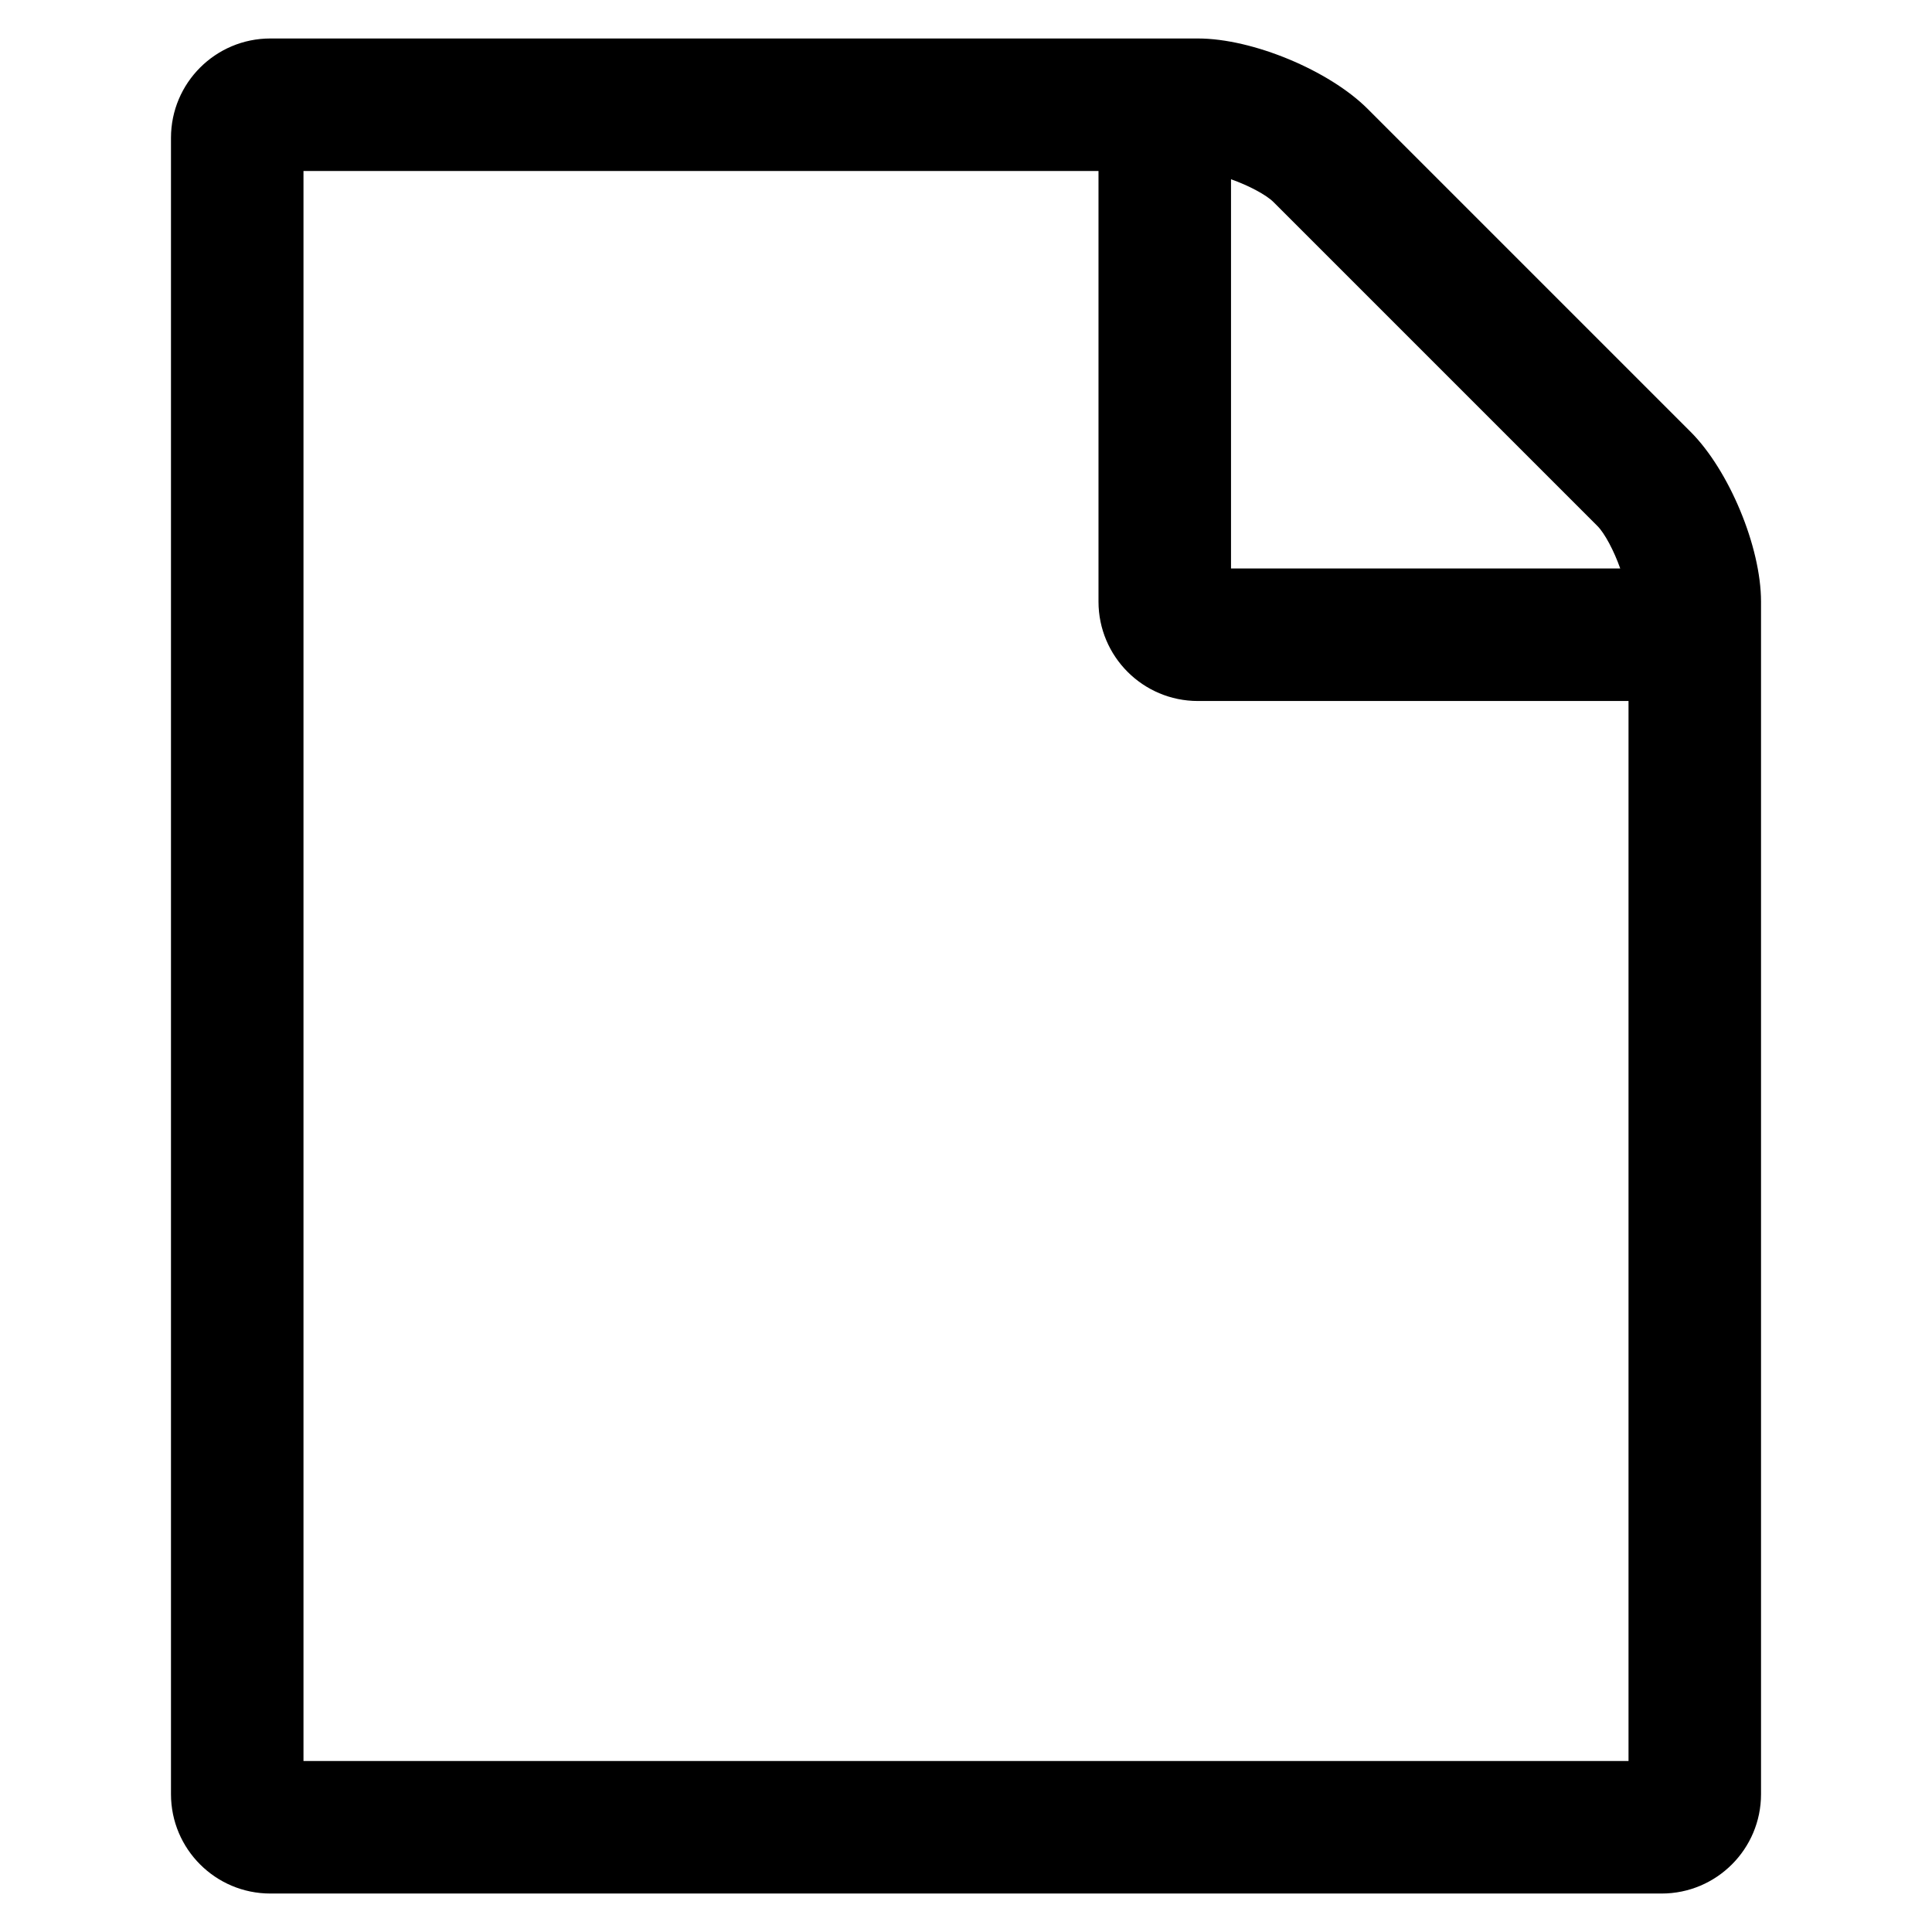
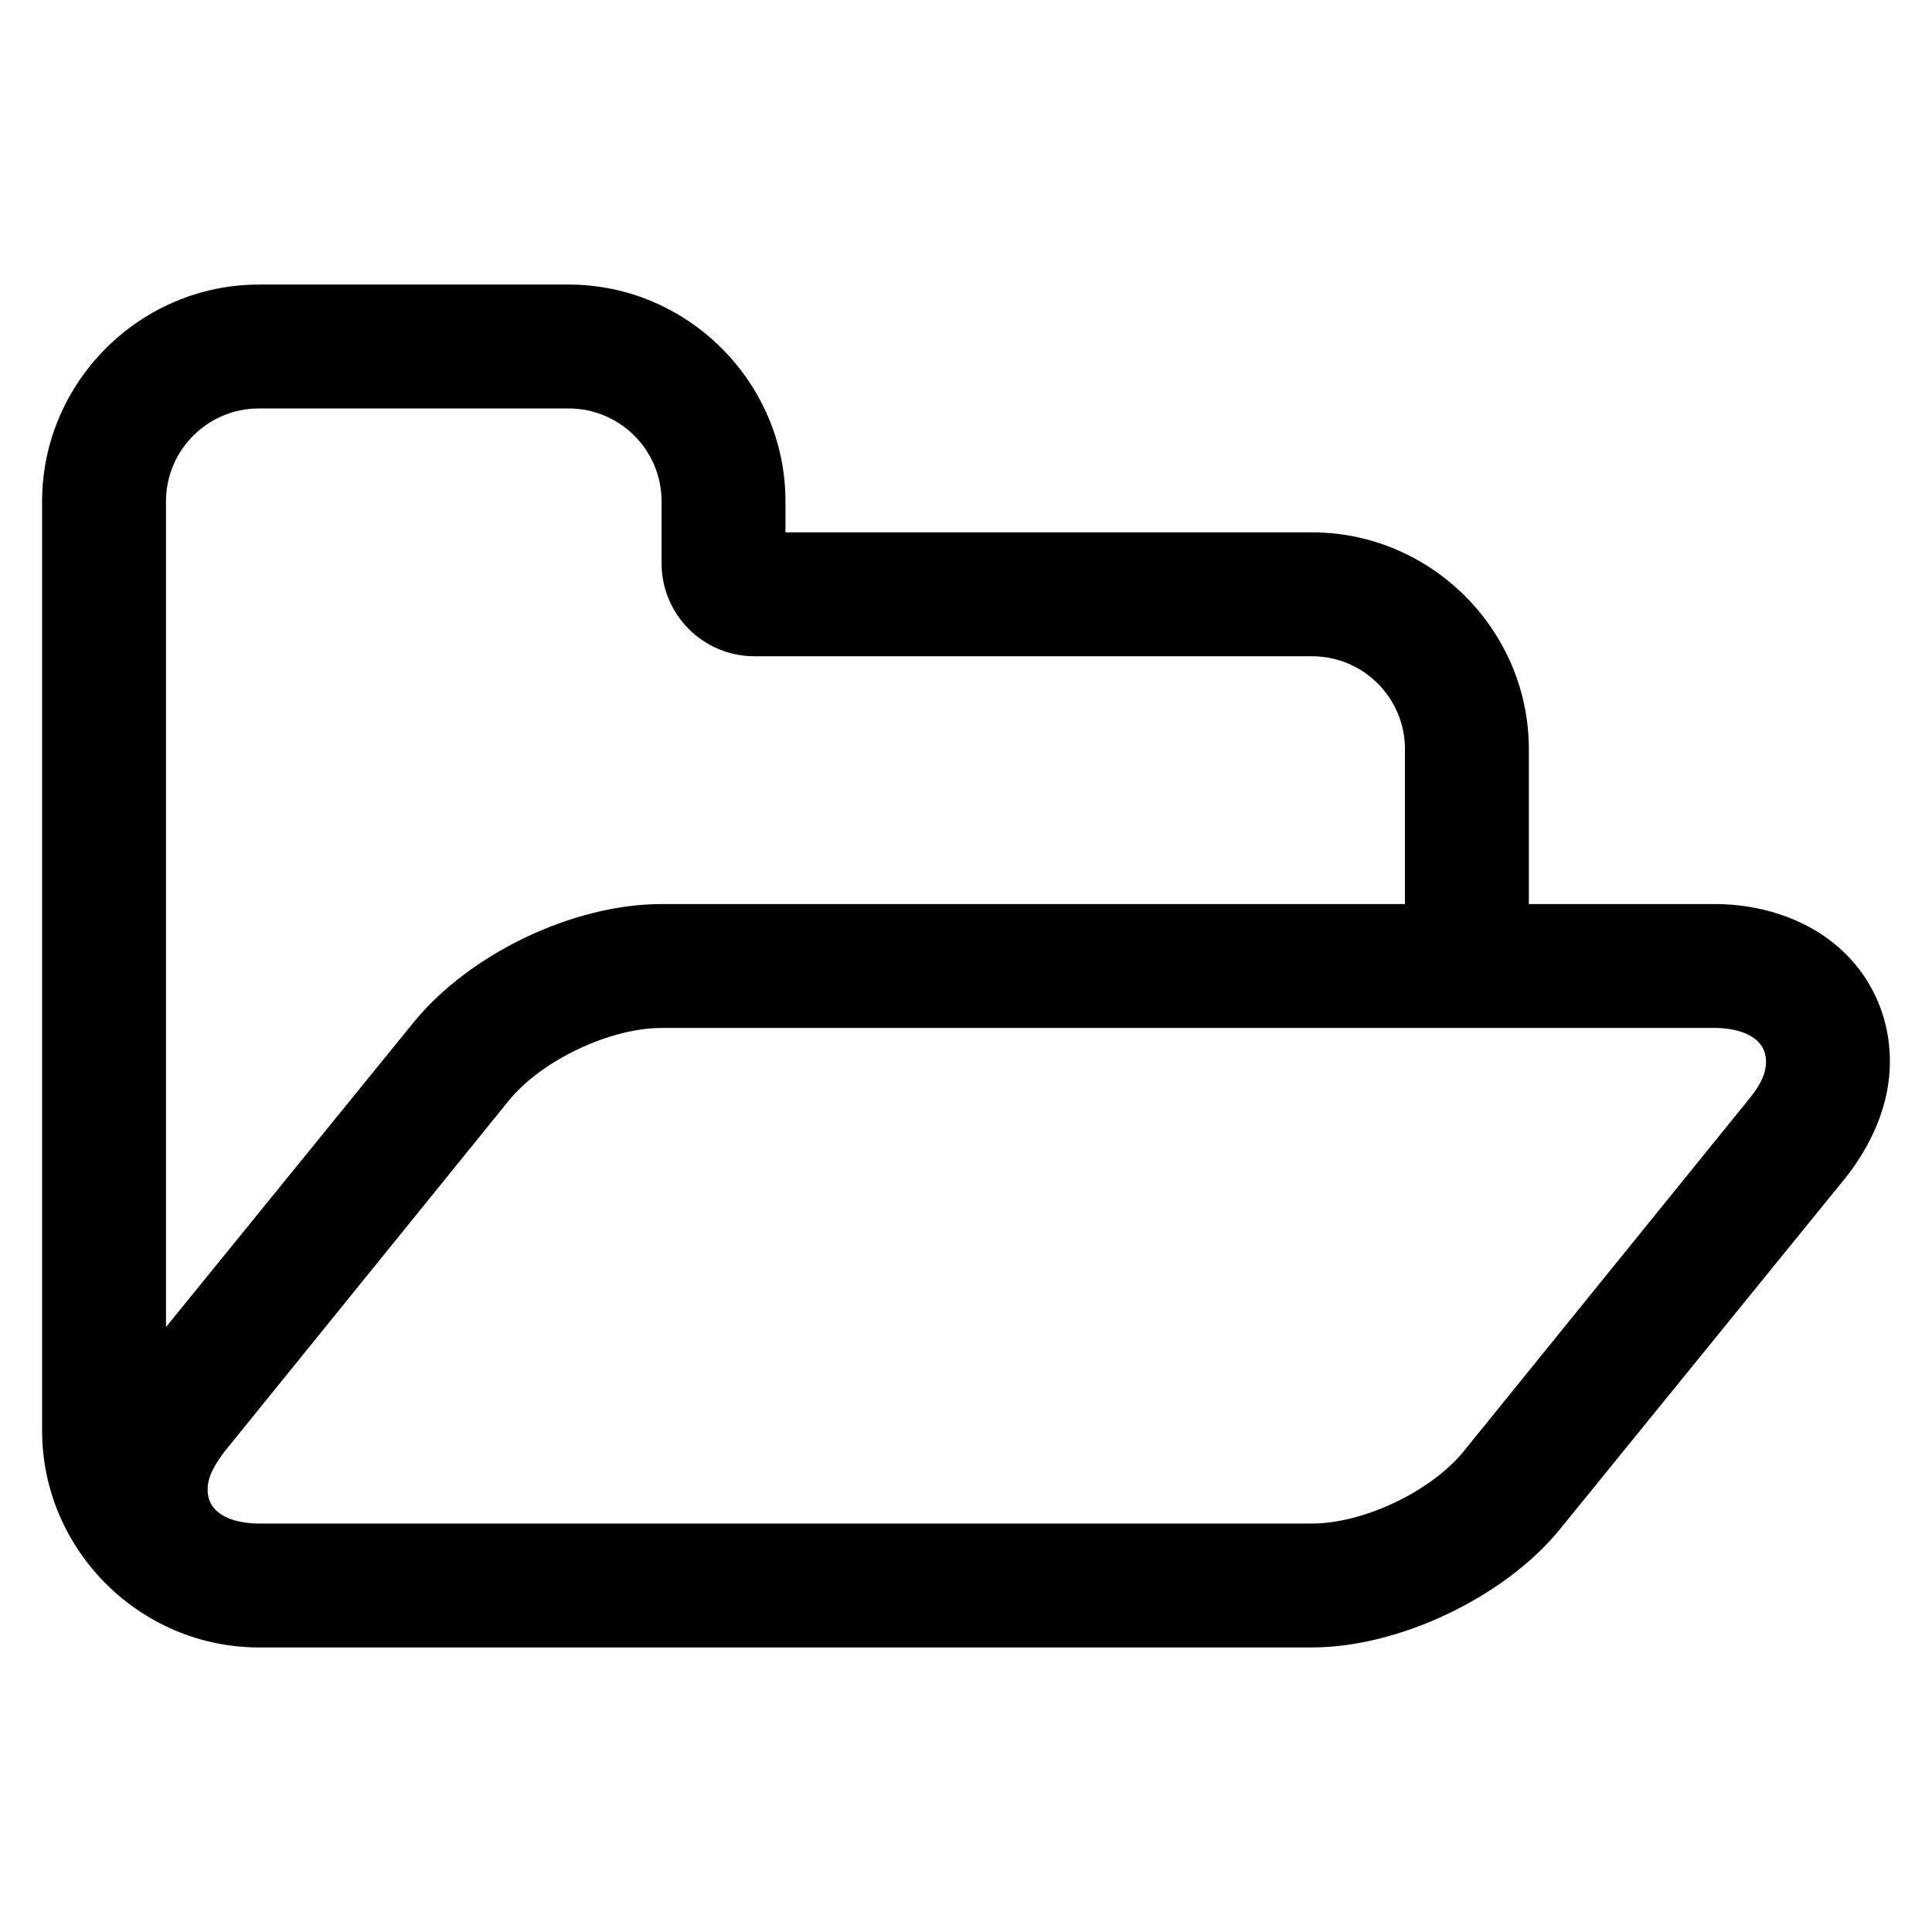
<svg xmlns="http://www.w3.org/2000/svg" width="256" height="256" viewBox="0 0 256 256" id="svg2" version="1.1">
  <defs id="defs4" />
  <g id="layer1" transform="translate(0,-796.3622)">
-     <g style="font-style:normal;font-variant:normal;font-weight:normal;font-stretch:normal;font-size:245.802px;line-height:125%;font-family:FontAwesome;-inkscape-font-specification:'FontAwesome, Normal';text-align:start;letter-spacing:0px;word-spacing:0px;writing-mode:lr-tb;text-anchor:start;fill:#000000;fill-opacity:1;stroke:none;stroke-width:1px;stroke-linecap:butt;stroke-linejoin:miter;stroke-opacity:1" id="text3649">
-       <path d="M 224.017,853.584 181.221,810.788 c -5.075,-5.075 -15.226,-9.327 -22.495,-9.327 l -122.902,0 c -7.27,0 -13.168,5.898 -13.168,13.168 l 0,219.468 c 0,7.27 5.898,13.168 13.168,13.168 l 184.353,0 c 7.27,0 13.168,-5.898 13.168,-13.168 l 0,-158.017 c 0,-7.27 -4.252,-17.42 -9.327,-22.495 z m -60.902,-33.469 c 2.332,0.823 4.664,2.058 5.624,3.018 l 42.933,42.933 c 0.96,0.96 2.195,3.292 3.018,5.624 l -51.575,0 0,-51.575 z m 52.672,209.592 -175.574,0 0,-210.689 105.344,0 0,57.062 c 0,7.27 5.898,13.168 13.168,13.168 l 57.062,0 0,140.459 z" style="font-style:normal;font-variant:normal;font-weight:normal;font-stretch:normal;font-size:245.804px;line-height:125%;font-family:FontAwesome;-inkscape-font-specification:'FontAwesome, Normal';text-align:start;writing-mode:lr-tb;text-anchor:start" id="path3336" />
+     <g style="font-style:normal;font-variant:normal;font-weight:normal;font-stretch:normal;font-size:229.838px;line-height:125%;font-family:FontAwesome;-inkscape-font-specification:'FontAwesome, Normal';text-align:start;letter-spacing:0px;word-spacing:0px;writing-mode:lr-tb;text-anchor:start;fill:#000000;fill-opacity:1;stroke:none;stroke-width:1px;stroke-linecap:butt;stroke-linejoin:miter;stroke-opacity:1" id="text3354">
+       <path d="m 234.005,937.06 c 0,1.924 -1.154,3.591 -2.309,5.002 l -37.708,46.558 c -4.361,5.387 -13.339,9.619 -20.136,9.619 l -139.544,0 c -2.822,0 -6.798,-0.898 -6.798,-4.489 0,-1.924 1.154,-3.591 2.309,-5.13 l 37.708,-46.558 c 4.361,-5.259 13.339,-9.491 20.136,-9.491 l 139.544,0 c 2.822,0 6.798,0.898 6.798,4.489 z M 87.663,916.154 c -11.671,0 -25.395,6.541 -32.834,15.647 l -32.834,40.401 0,-109.404 c 0,-6.798 5.515,-12.313 12.313,-12.313 l 41.042,0 c 6.798,0 12.313,5.515 12.313,12.313 l 0,8.209 c 0,6.798 5.515,12.313 12.313,12.313 l 73.876,0 c 6.798,0 12.313,5.515 12.313,12.313 l 0,20.521 -98.502,0 z m 162.759,20.906 c 0,-3.078 -0.641,-6.028 -1.924,-8.722 -3.848,-8.209 -12.569,-12.184 -21.291,-12.184 l -24.625,0 0,-20.521 c 0,-15.776 -12.954,-28.73 -28.73,-28.73 l -69.772,0 0,-4.104 c 0,-15.776 -12.954,-28.73 -28.73,-28.73 l -41.042,0 c -15.776,0 -28.73,12.954 -28.73,28.73 l 0,123.127 c 0,15.776 12.954,28.73 28.73,28.73 l 139.544,0 c 11.543,0 25.523,-6.669 32.834,-15.647 l 37.836,-46.558 c 3.463,-4.361 5.9,-9.748 5.9,-15.391 z" style="" id="path3378" />
    </g>
  </g>
</svg>
